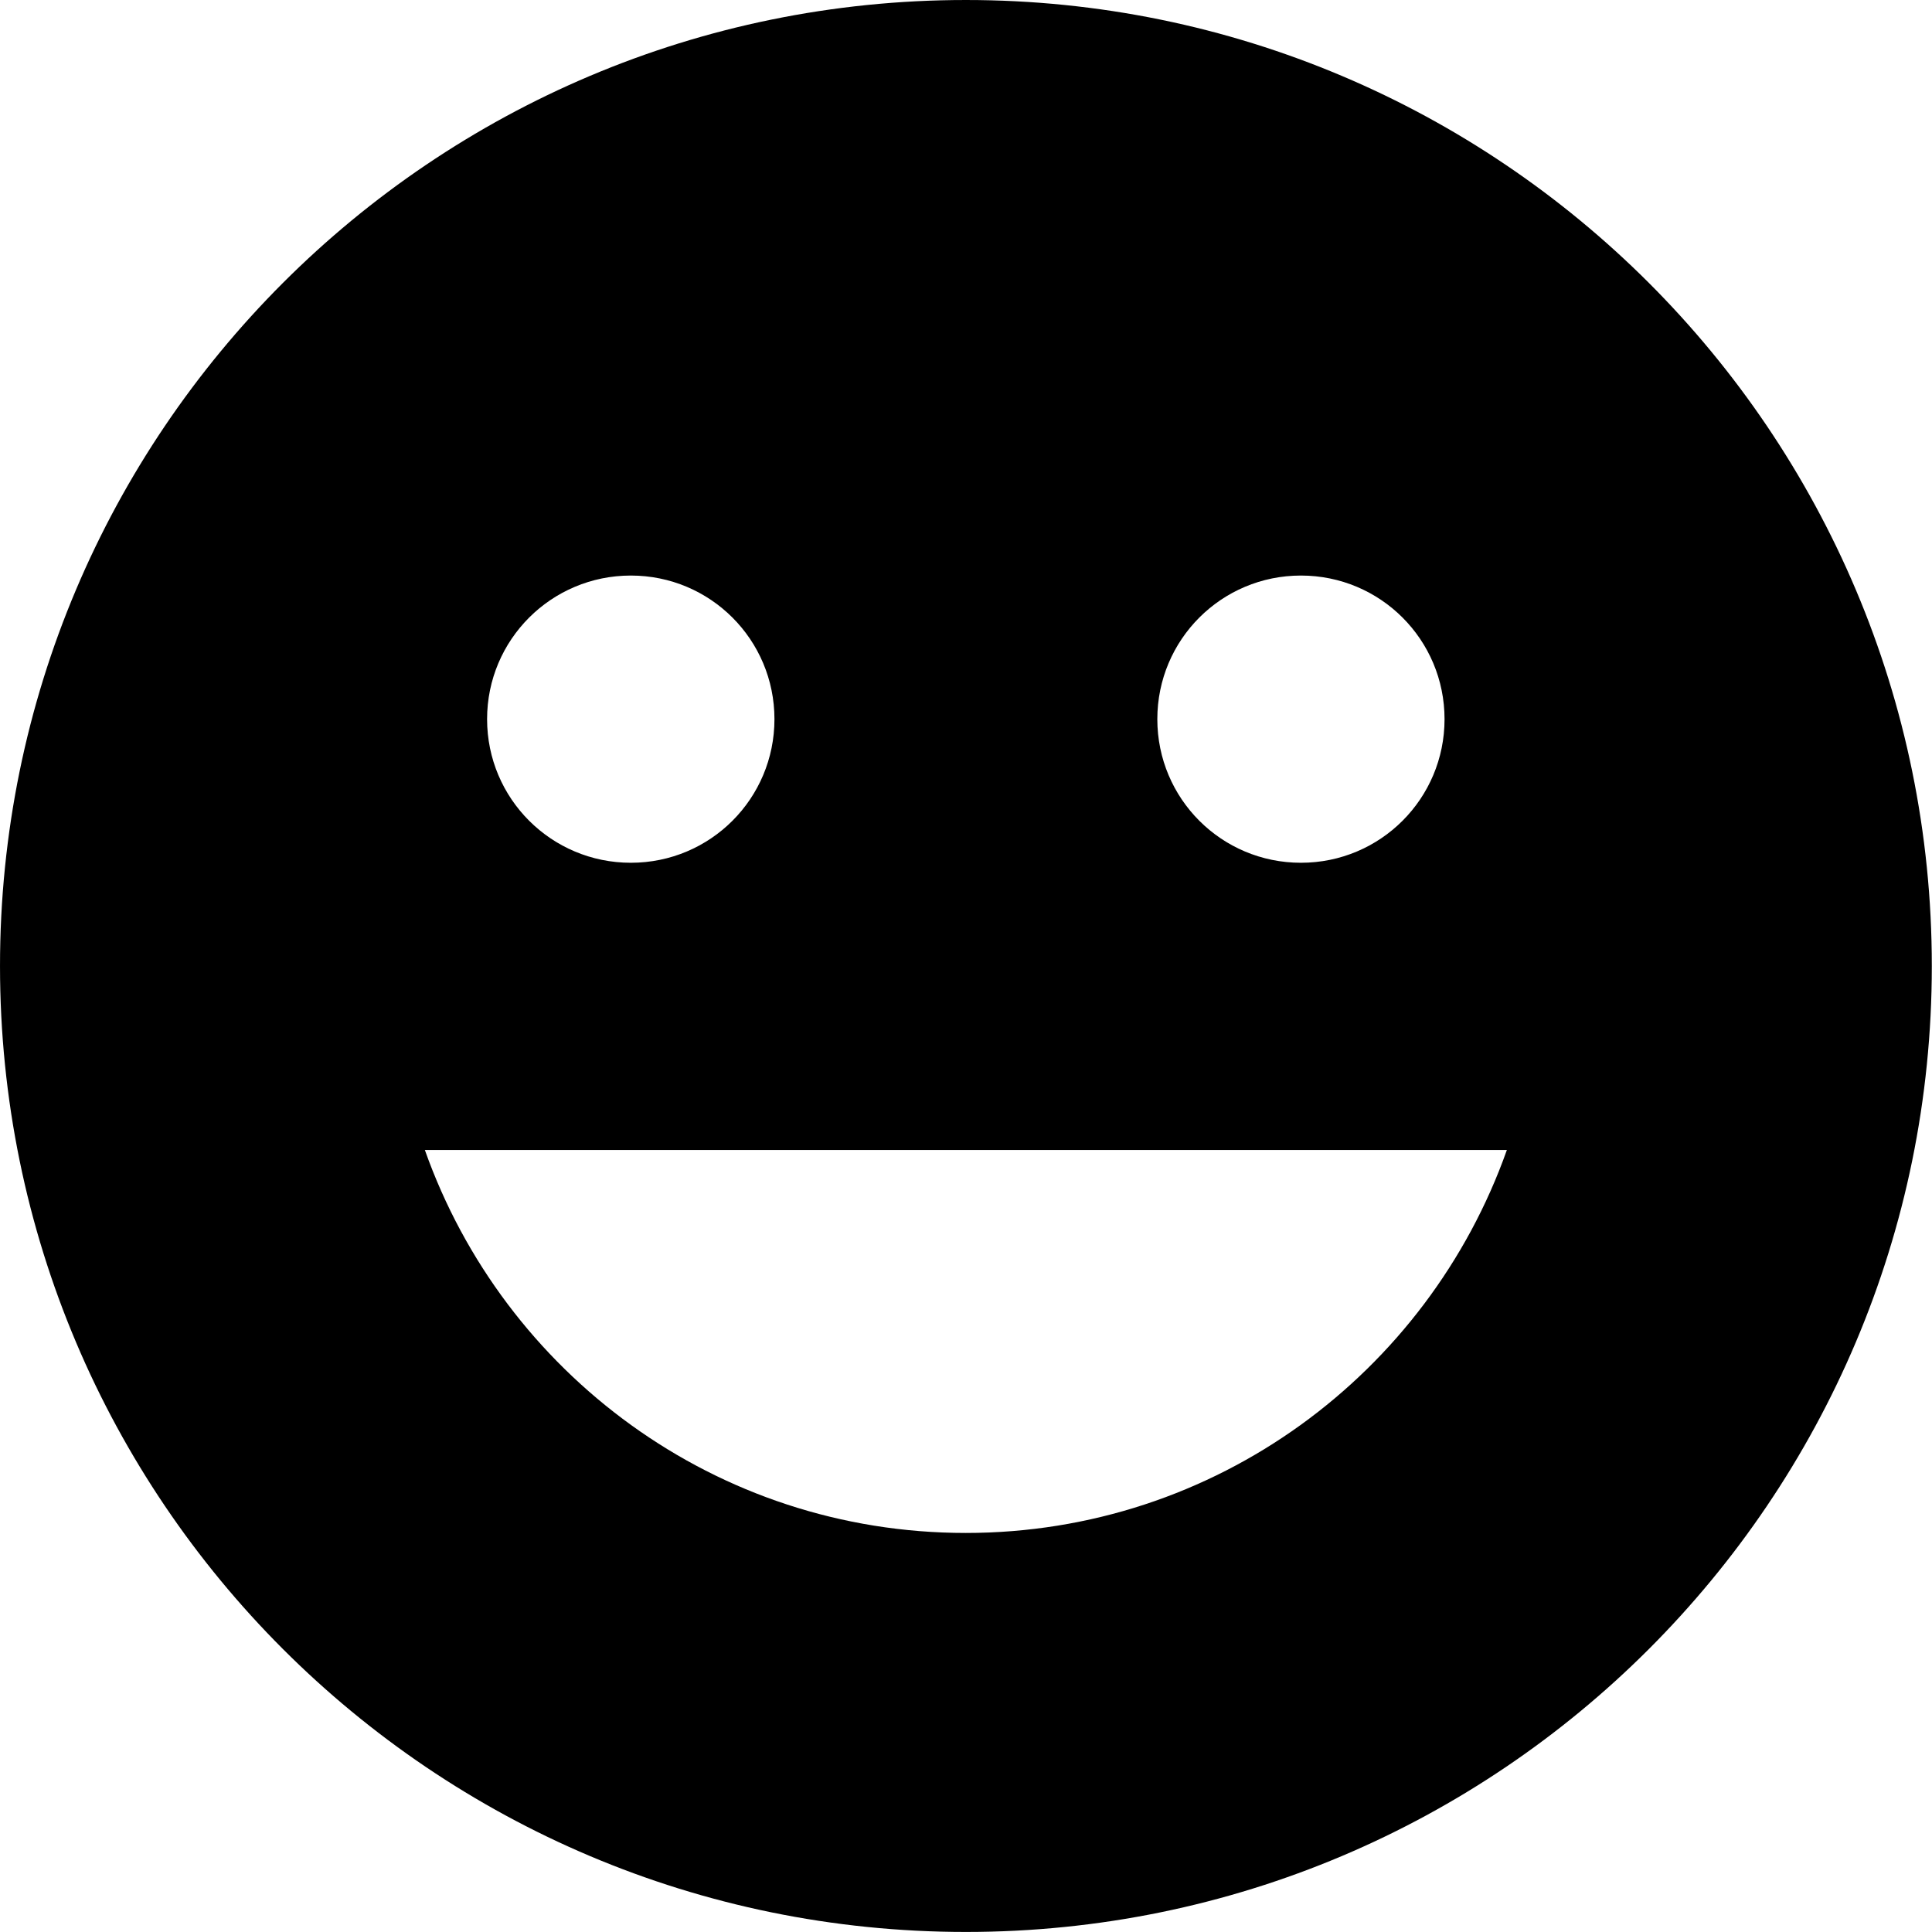
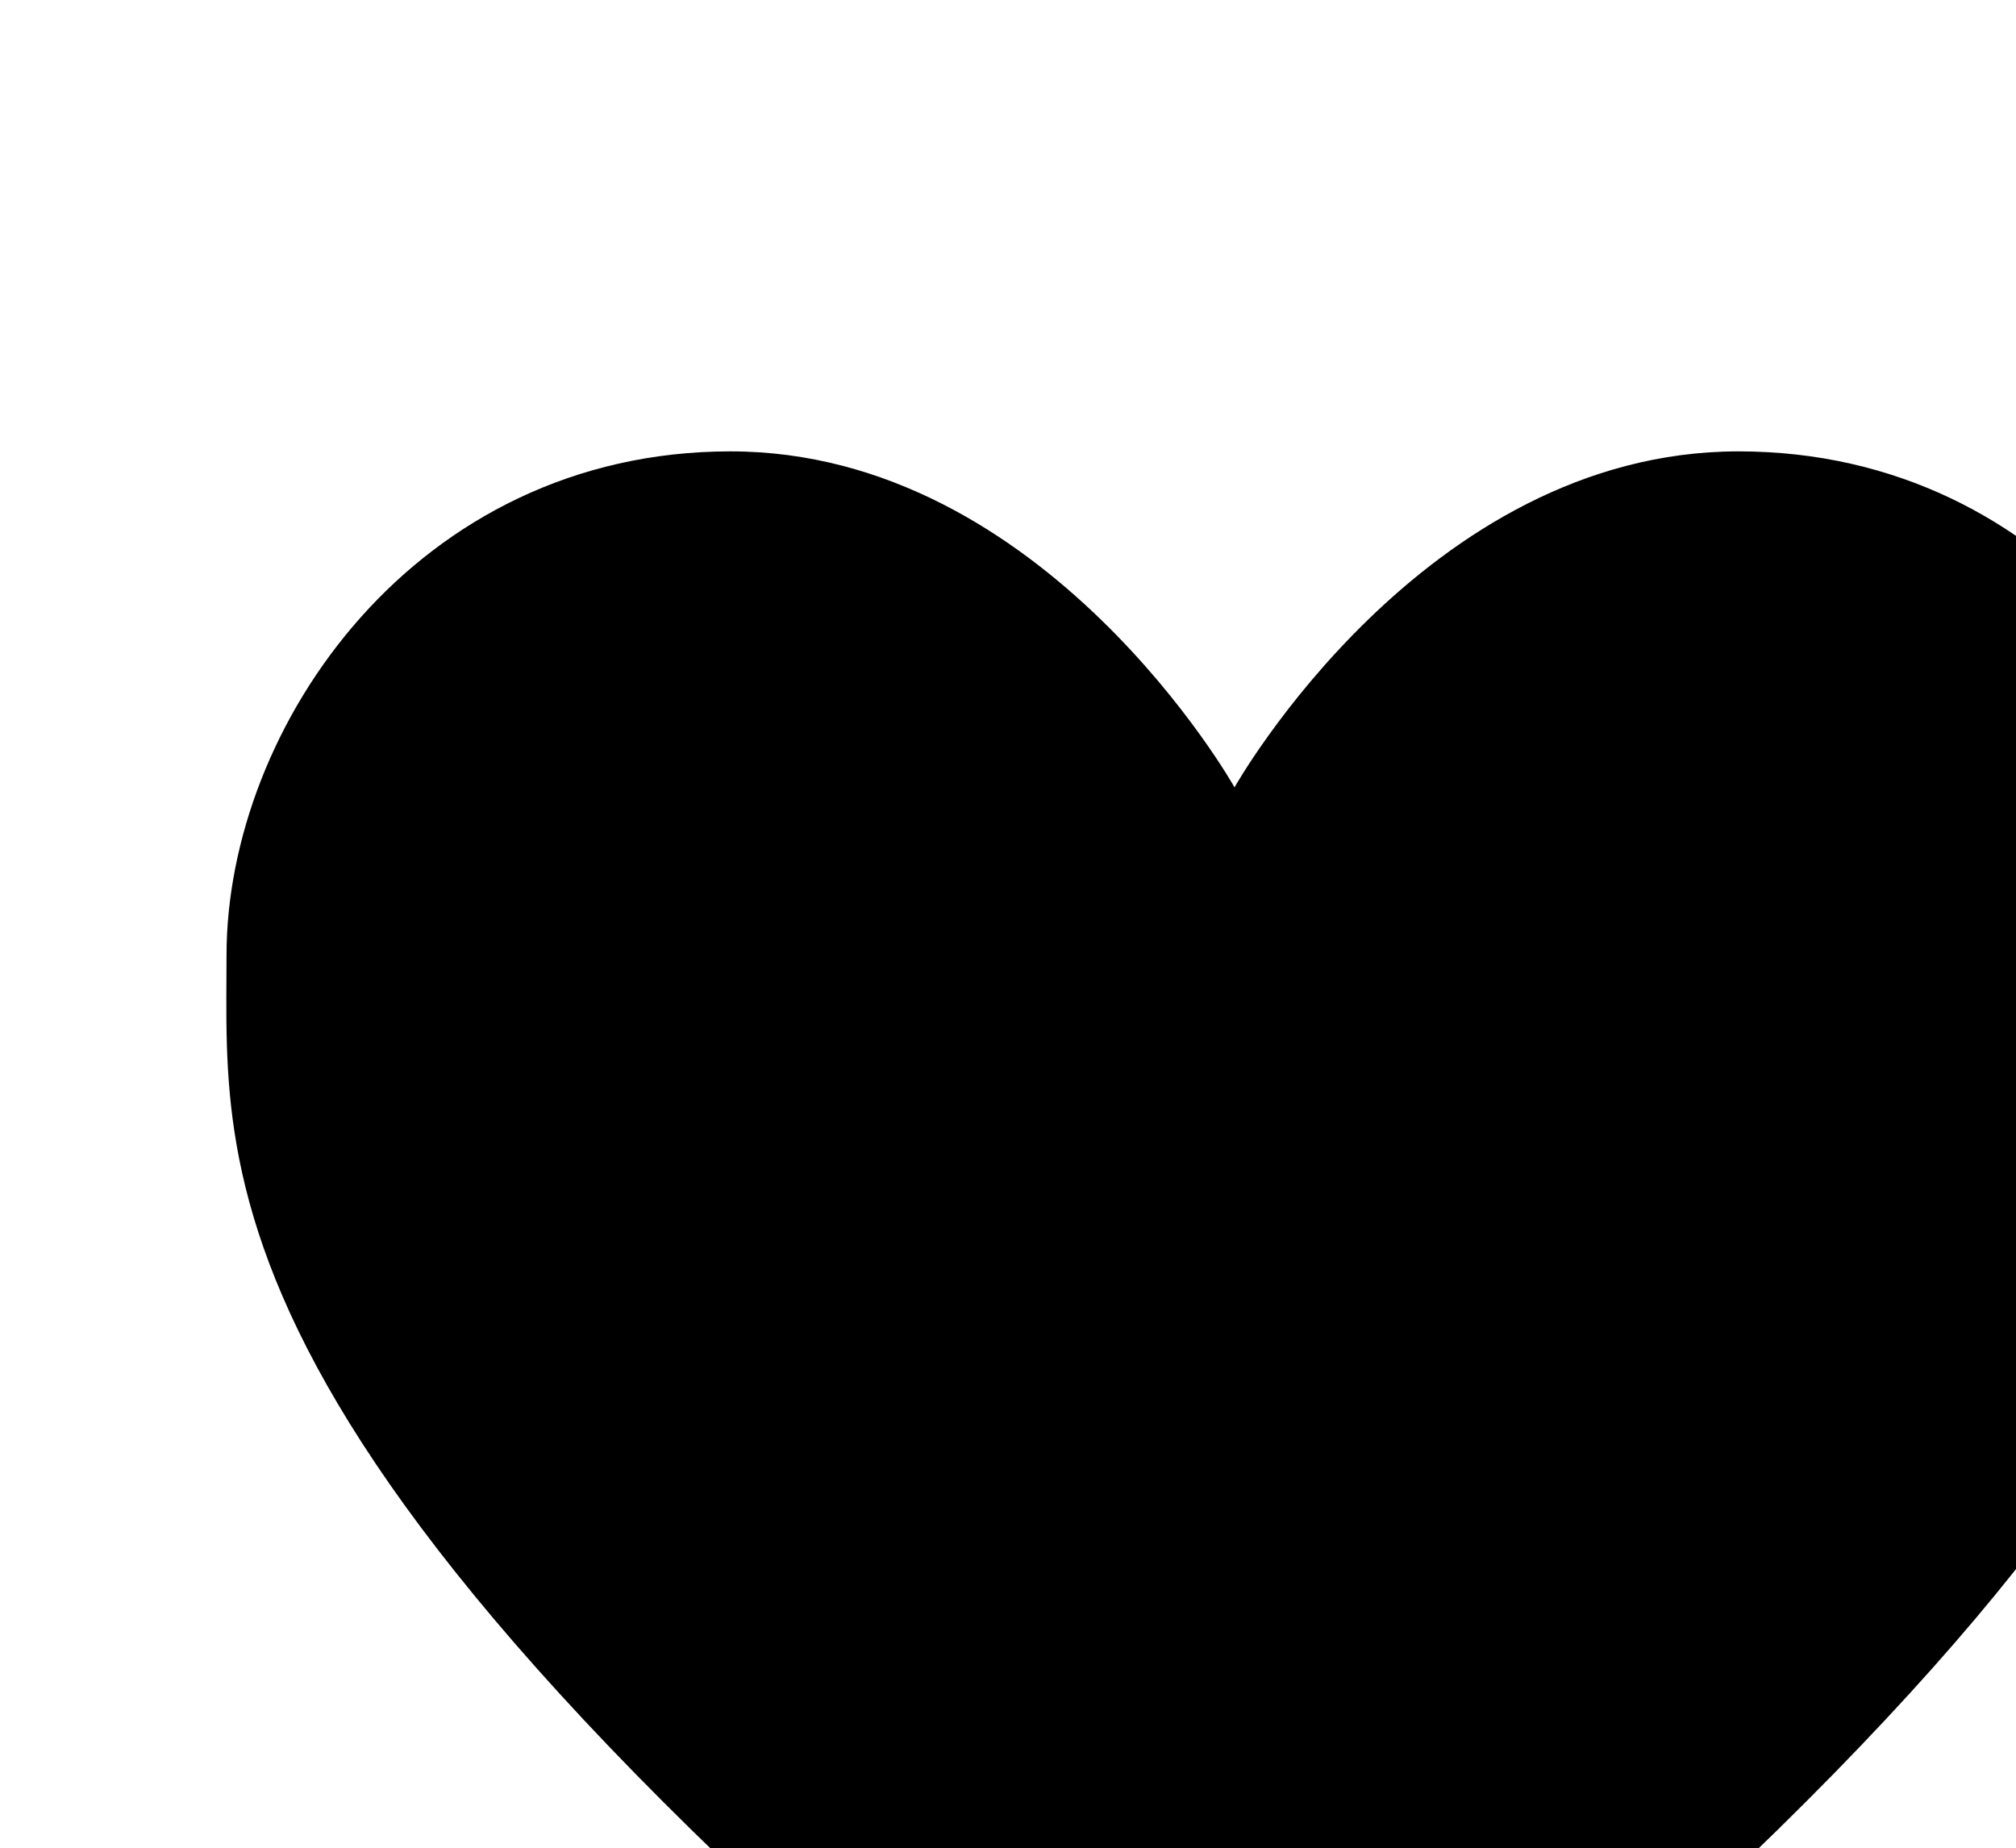
- <svg xmlns="http://www.w3.org/2000/svg" viewBox="0 0 20.682 20.684">
-   <g transform="translate(4.486 -82.186) scale(.5125)">
-     <path d="M11.422 160.363a20.178 20.178 0 0 0-20.175 20.18 20.178 20.178 0 0 0 20.175 20.178 20.178 20.178 0 0 0 20.18-20.178 20.178 20.178 0 0 0-20.18-20.18zm-6.997 12.023c1.66 0 3 1.34 3 3s-1.34 3-3 3-3.003-1.34-3.003-3 1.343-3 3.003-3zm13.998 0c1.66 0 3 1.34 3 3s-1.34 3-3 3-3-1.34-3-3 1.34-3 3-3zm-18.3 12h22.602c-1.65 4.66-6.083 8-11.303 8-5.22 0-9.65-3.34-11.3-8z" />
+ <svg xmlns="http://www.w3.org/2000/svg" viewbox="0 0 1024 1024">
+   <g transform="translate(94.258 13.08) scale(1.09227)">
+     <path d="M384 864c399-314 384-425 384-512s-72-192-192-192-192 128-192 128-72-128-192-128S0 265 0 352s-15 198 384 512z" />
  </g>
</svg>
